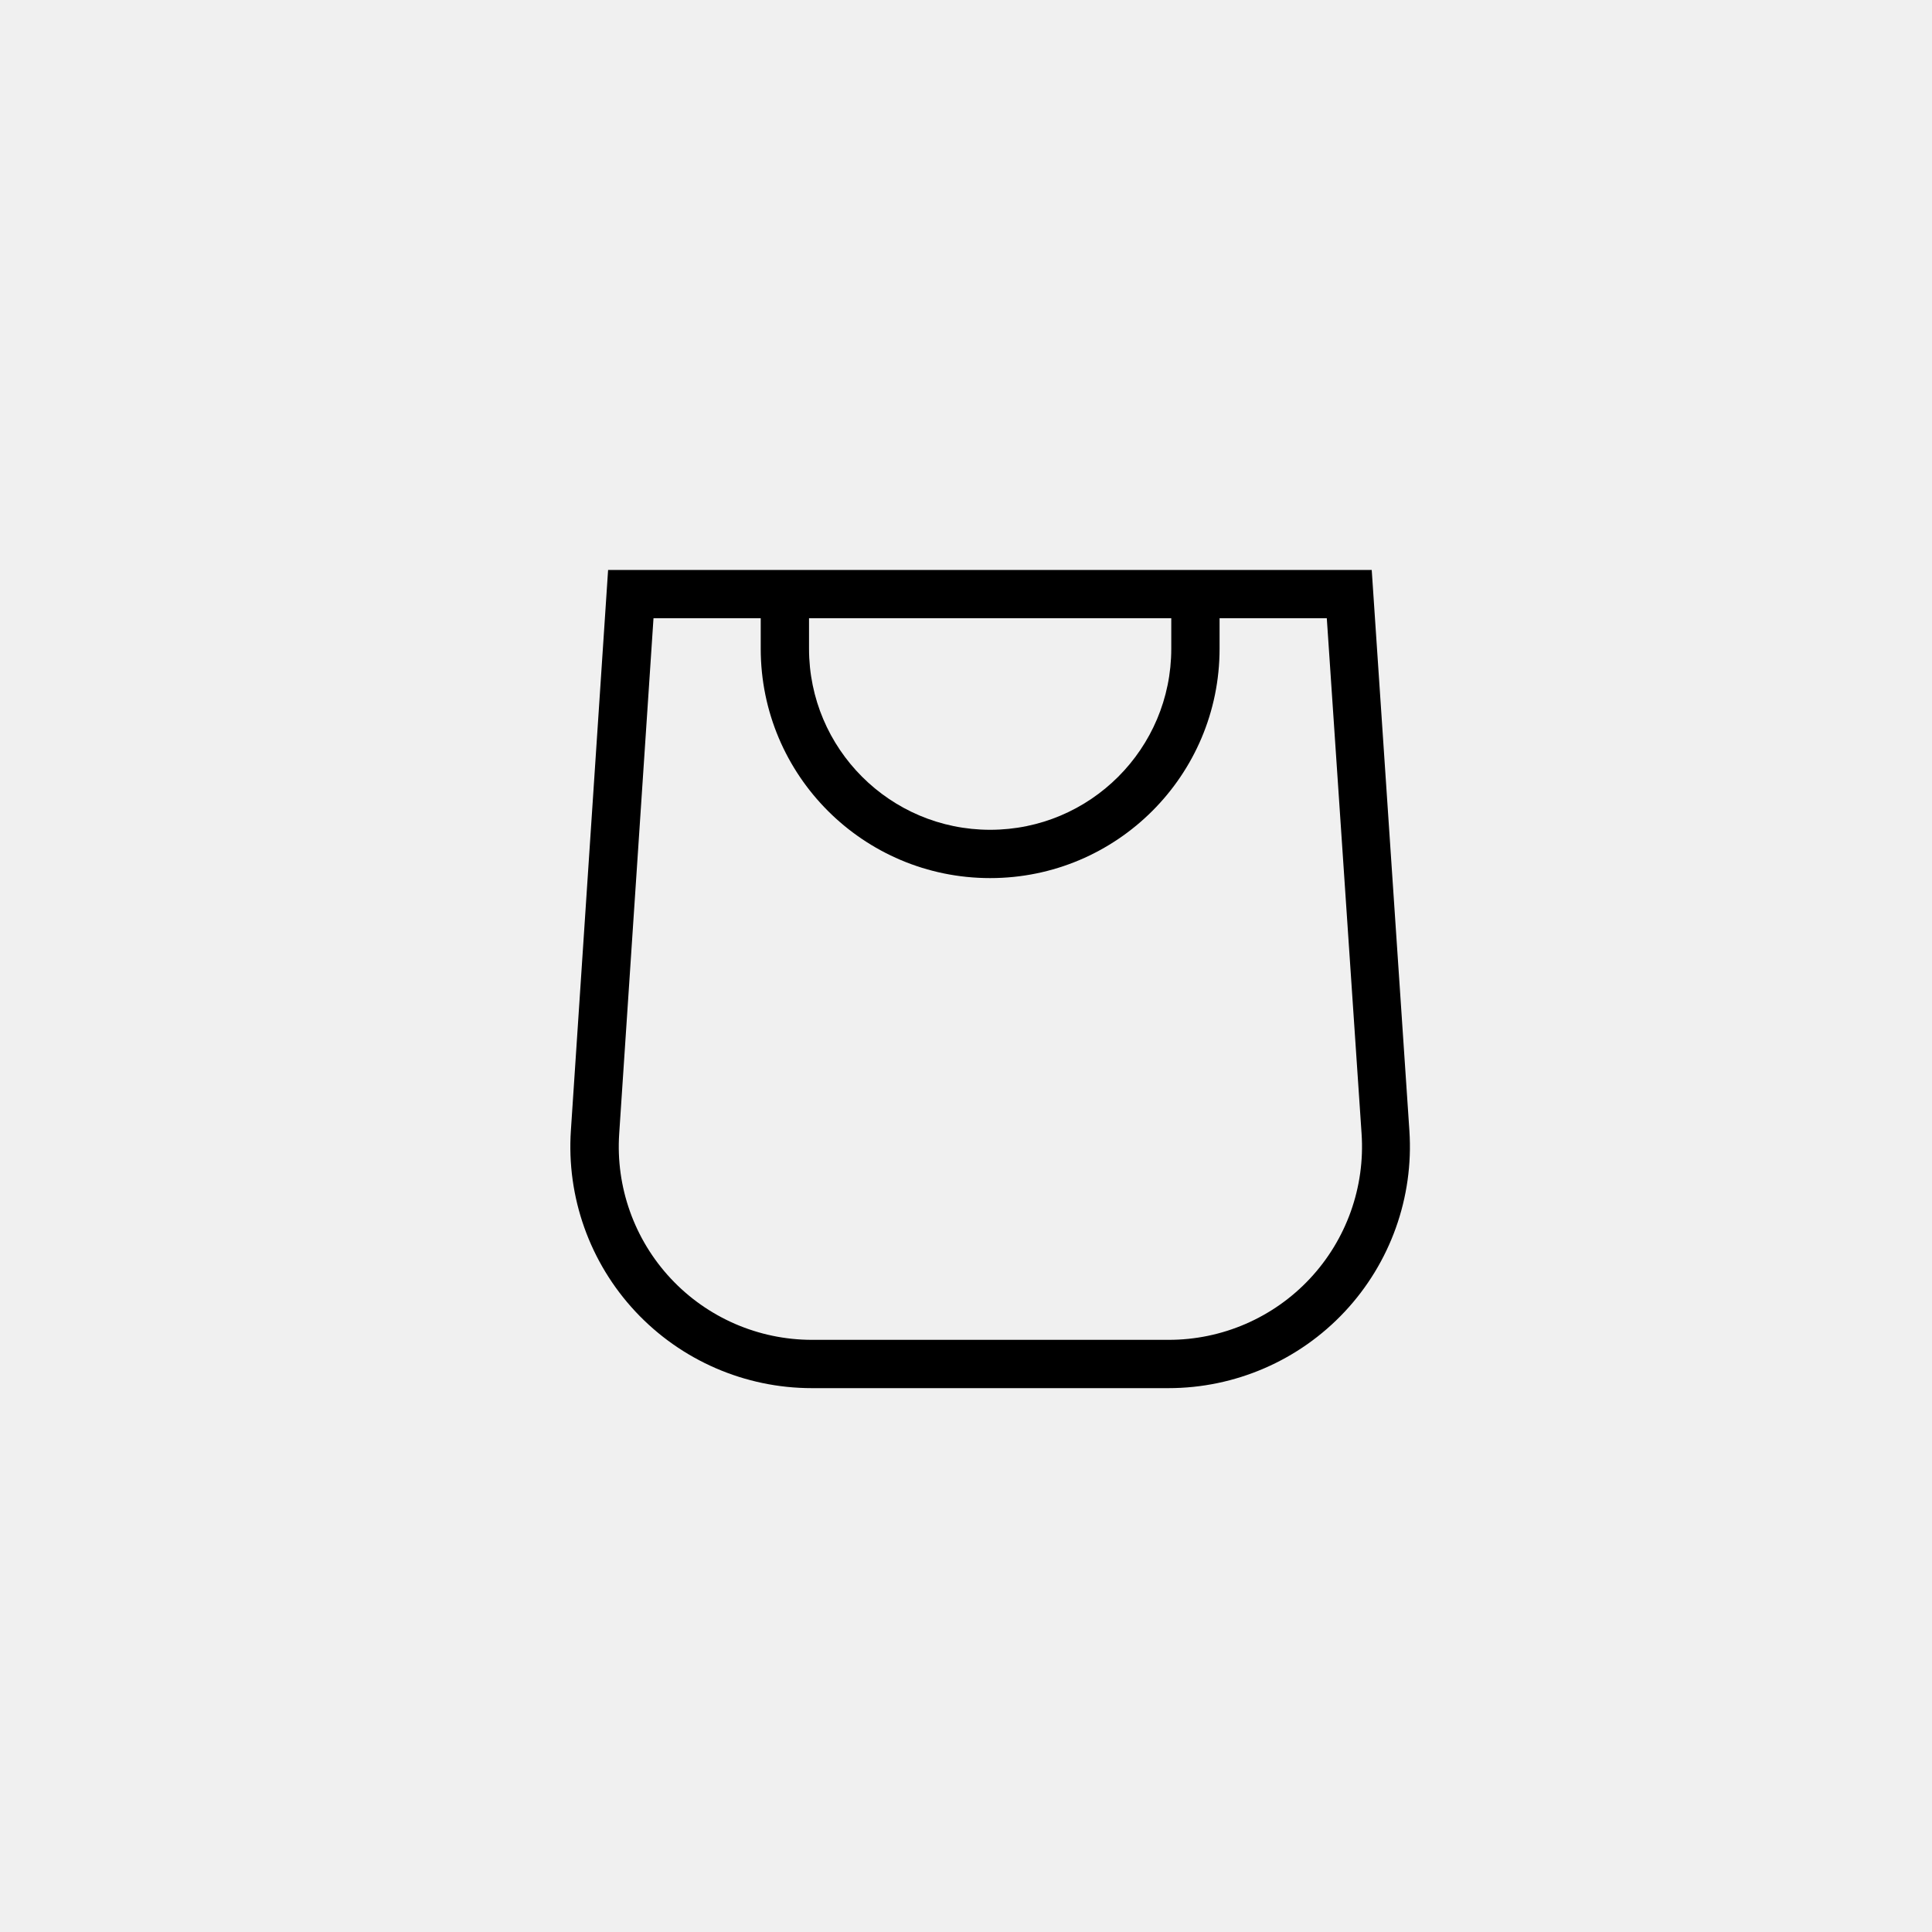
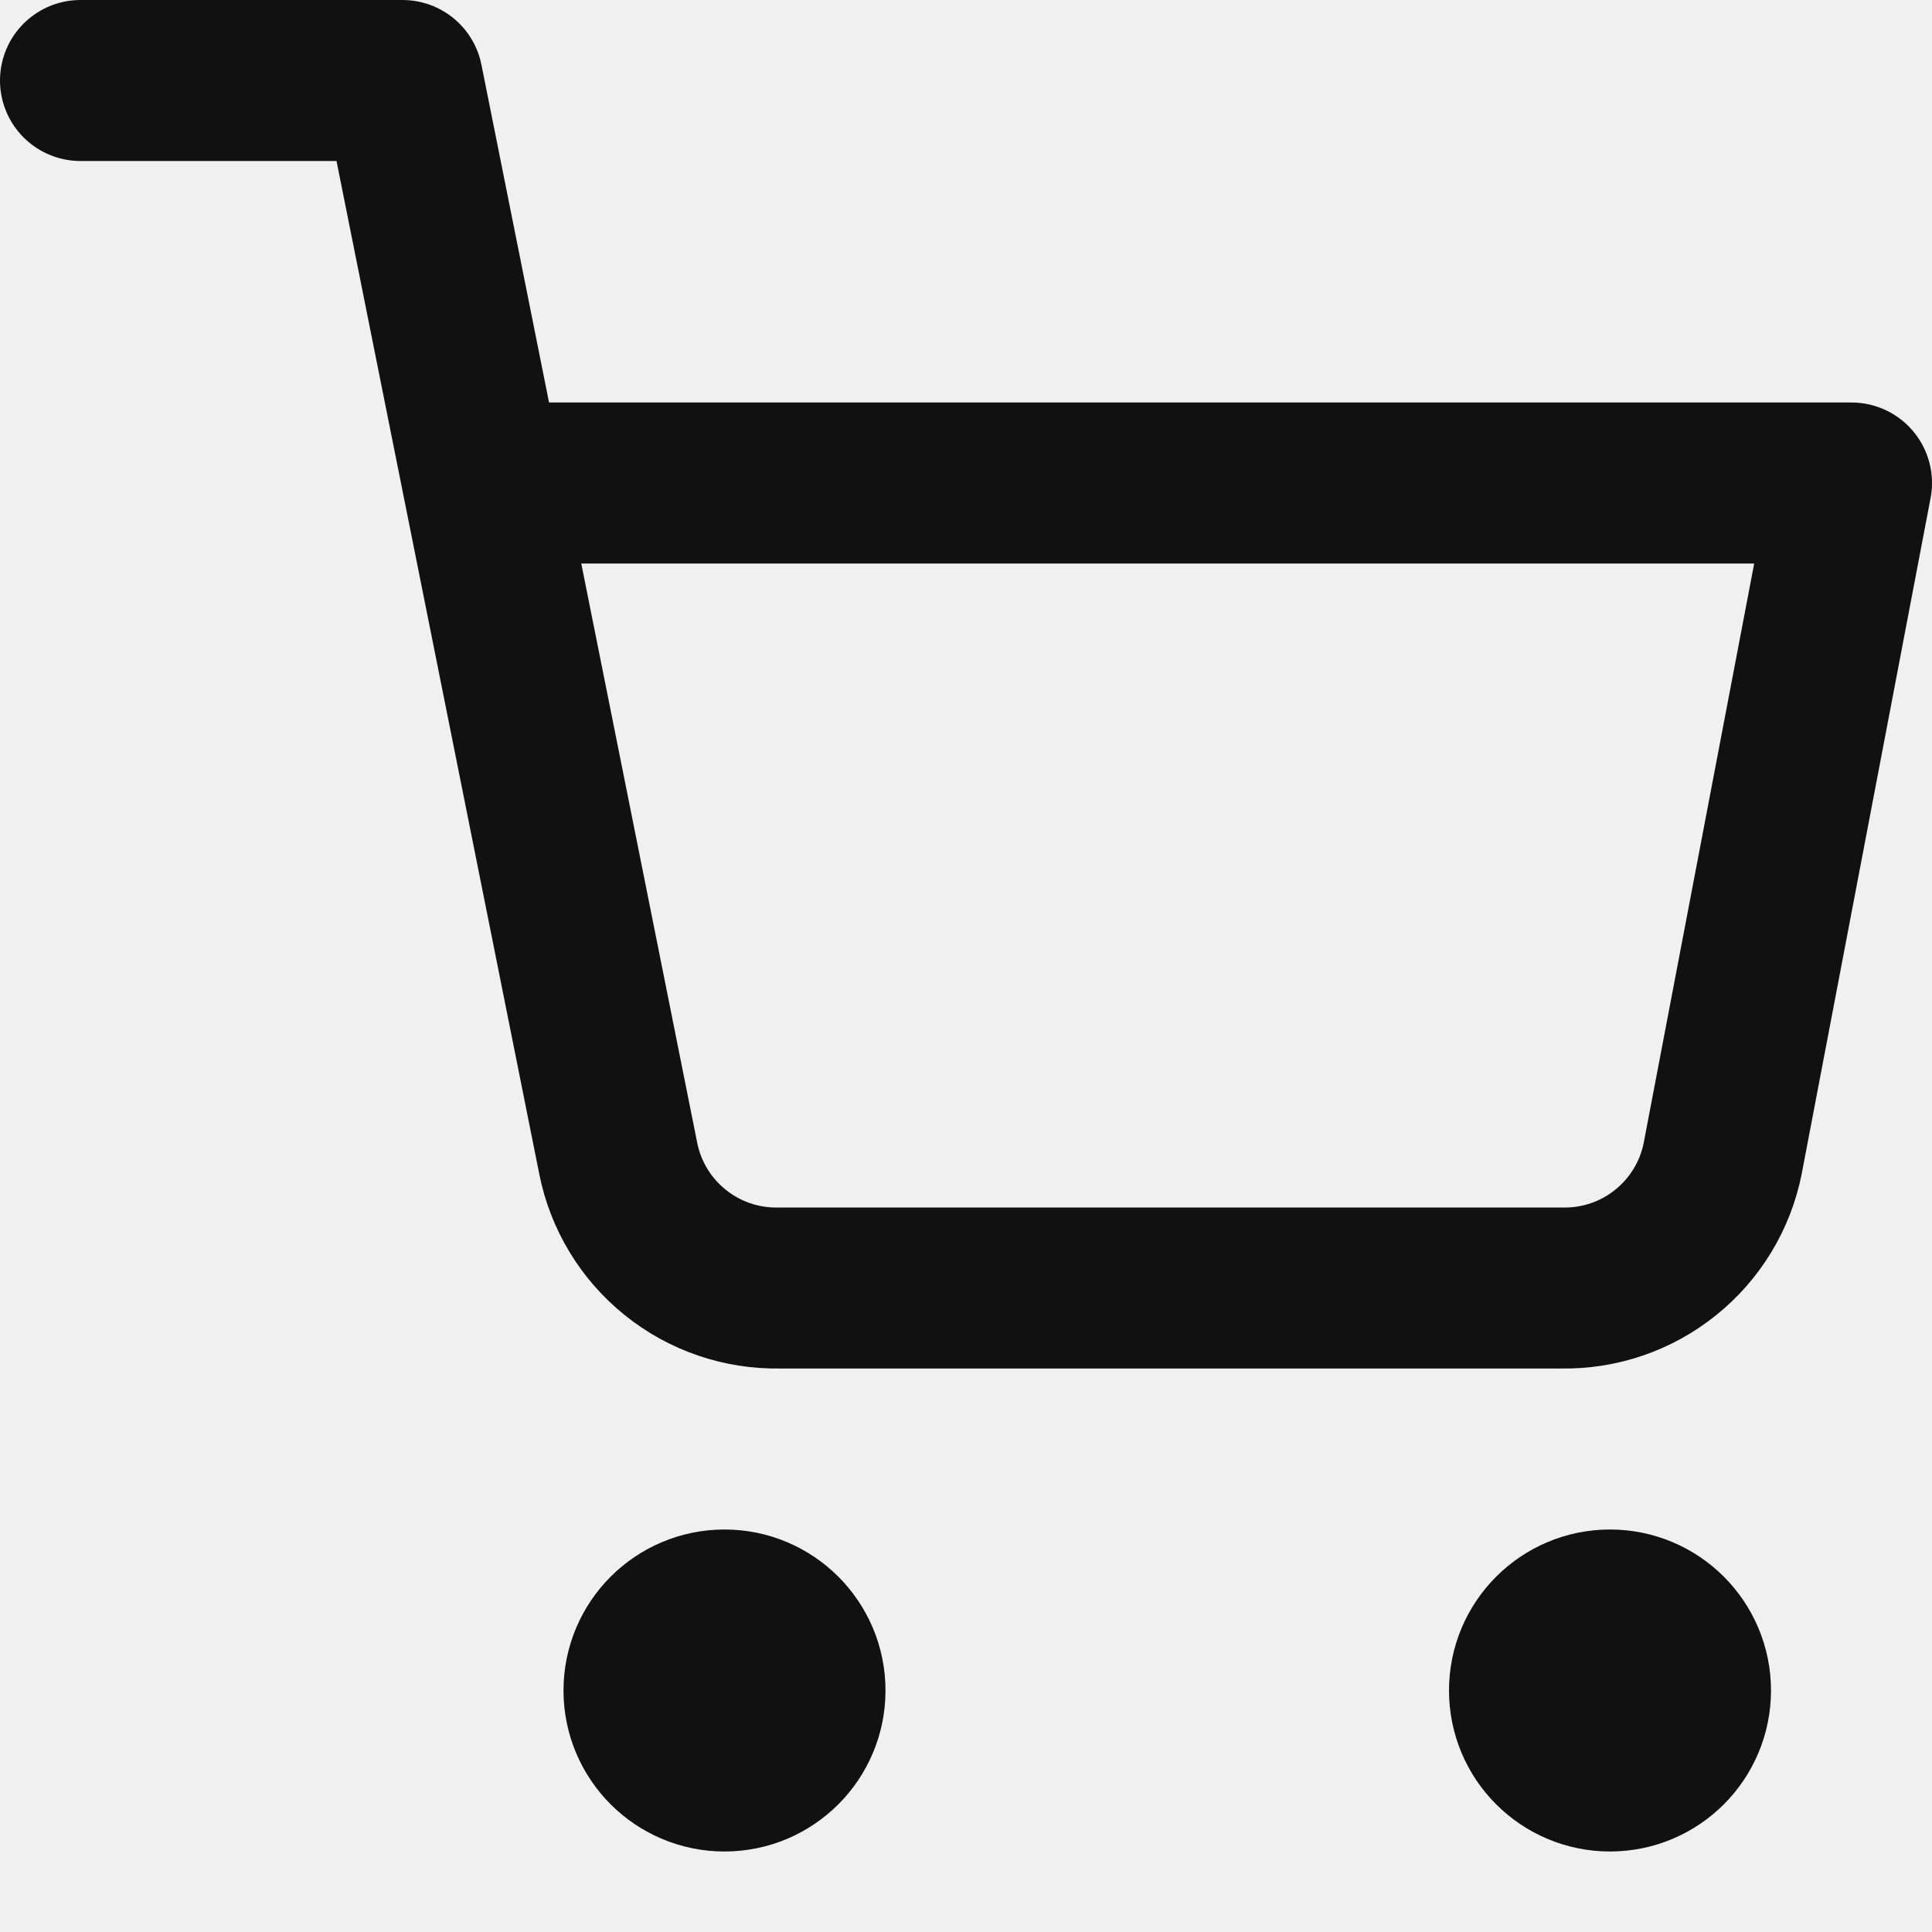
- <svg xmlns="http://www.w3.org/2000/svg" fill="none" class="icon icon-cart-empty" viewBox="0 0 40 40">
-   <path fill="currentColor" fill-rule="evenodd" d="M15.75 11.8h-3.16l-.77 11.6a5 5 0 0 0 4.99 5.34h7.38a5 5 0 0 0 4.99-5.33L28.4 11.8zm0 1h-2.22l-.71 10.67a4 4 0 0 0 3.99 4.27h7.38a4 4 0 0 0 4-4.27l-.72-10.67h-2.22v.63a4.75 4.75 0 1 1-9.5 0zm8.5 0h-7.5v.63a3.75 3.75 0 1 0 7.5 0z" />
+ <svg xmlns="http://www.w3.org/2000/svg" width="24" height="24" viewBox="0 0 24 24" fill="none">
+   <g clip-path="url(#clip0_105_685)">
+     <path d="M9 22C9.552 22 10 21.552 10 21C10 20.448 9.552 20 9 20C8.448 20 8 20.448 8 21C8 21.552 8.448 22 9 22Z" stroke="#111111" stroke-width="2" stroke-linecap="round" stroke-linejoin="round" />
+     <path d="M20 22C20.552 22 21 21.552 21 21C21 20.448 20.552 20 20 20C19.448 20 19 20.448 19 21C19 21.552 19.448 22 20 22Z" stroke="#111111" stroke-width="2" stroke-linecap="round" stroke-linejoin="round" />
+     <path d="M1 1H5L7.68 14.39C7.771 14.85 8.022 15.264 8.388 15.558C8.753 15.853 9.211 16.009 9.68 16H19.4C19.869 16.009 20.327 15.853 20.692 15.558C21.058 15.264 21.309 14.85 21.4 14.39L23 6H6" stroke="#111111" stroke-width="2" stroke-linecap="round" stroke-linejoin="round" />
+   </g>
+   <defs>
+     <clipPath id="clip0_105_685">
+       <rect width="24" height="24" fill="white" />
+     </clipPath>
+   </defs>
</svg>
